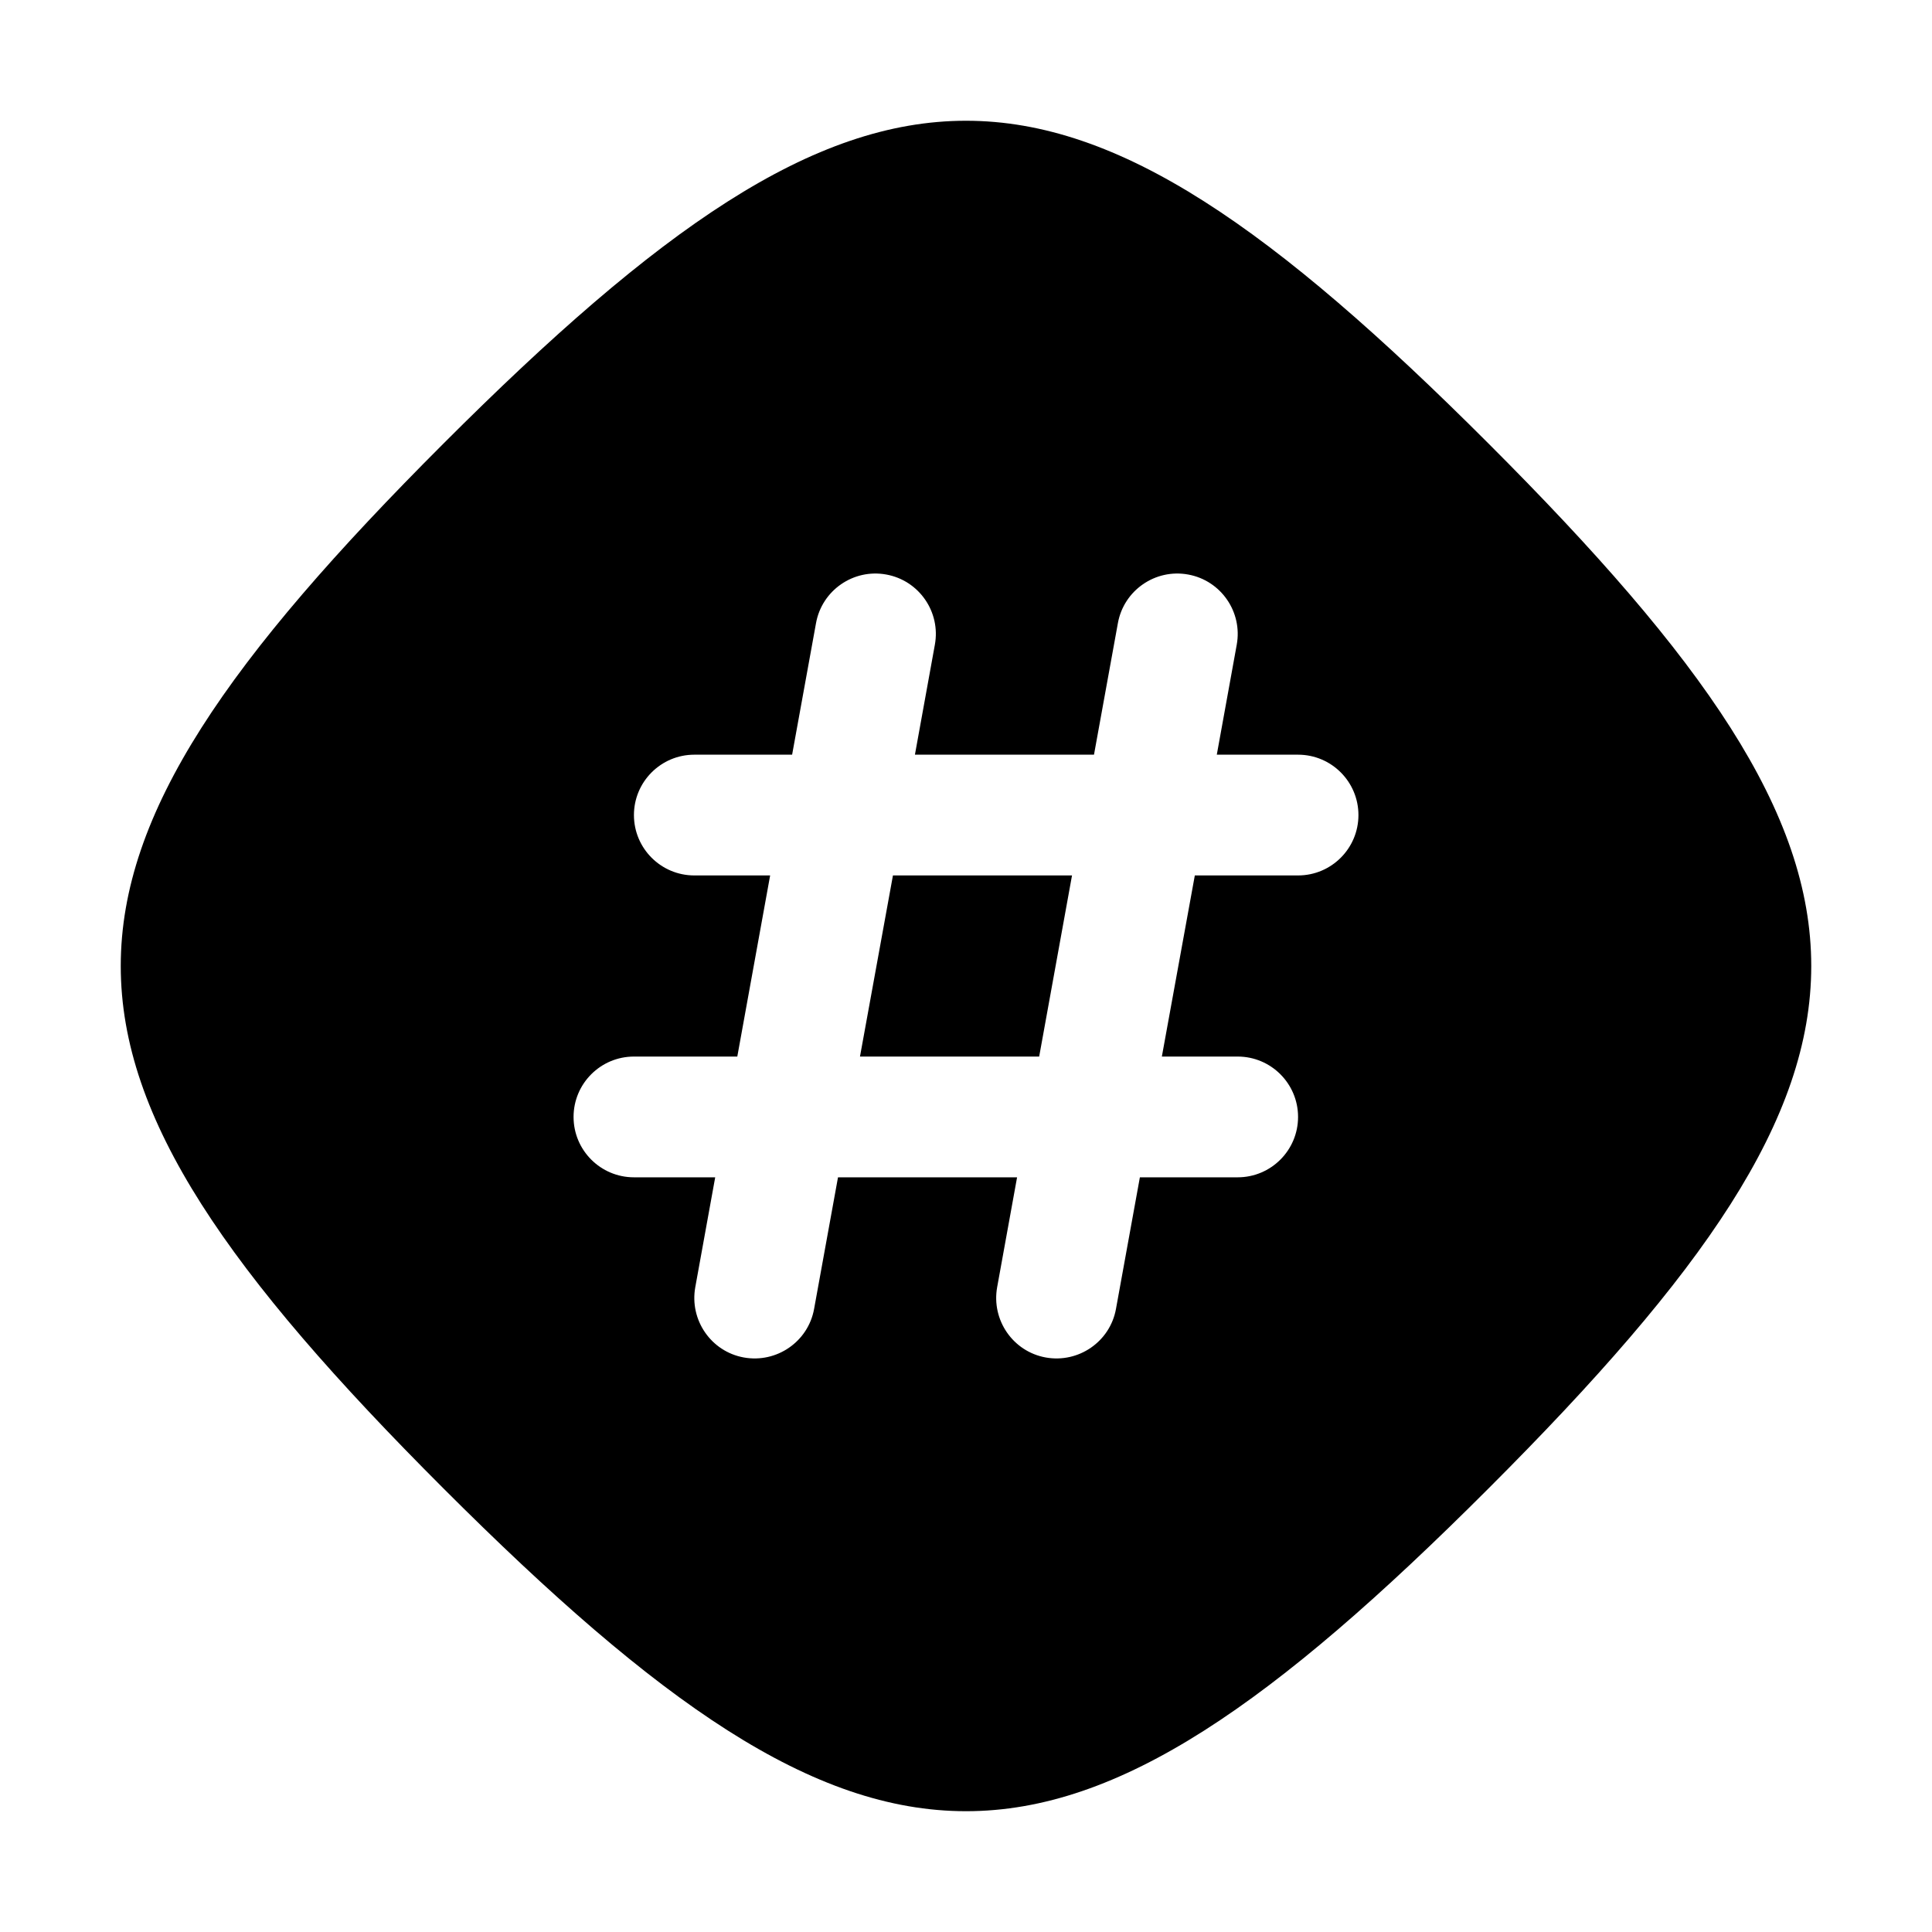
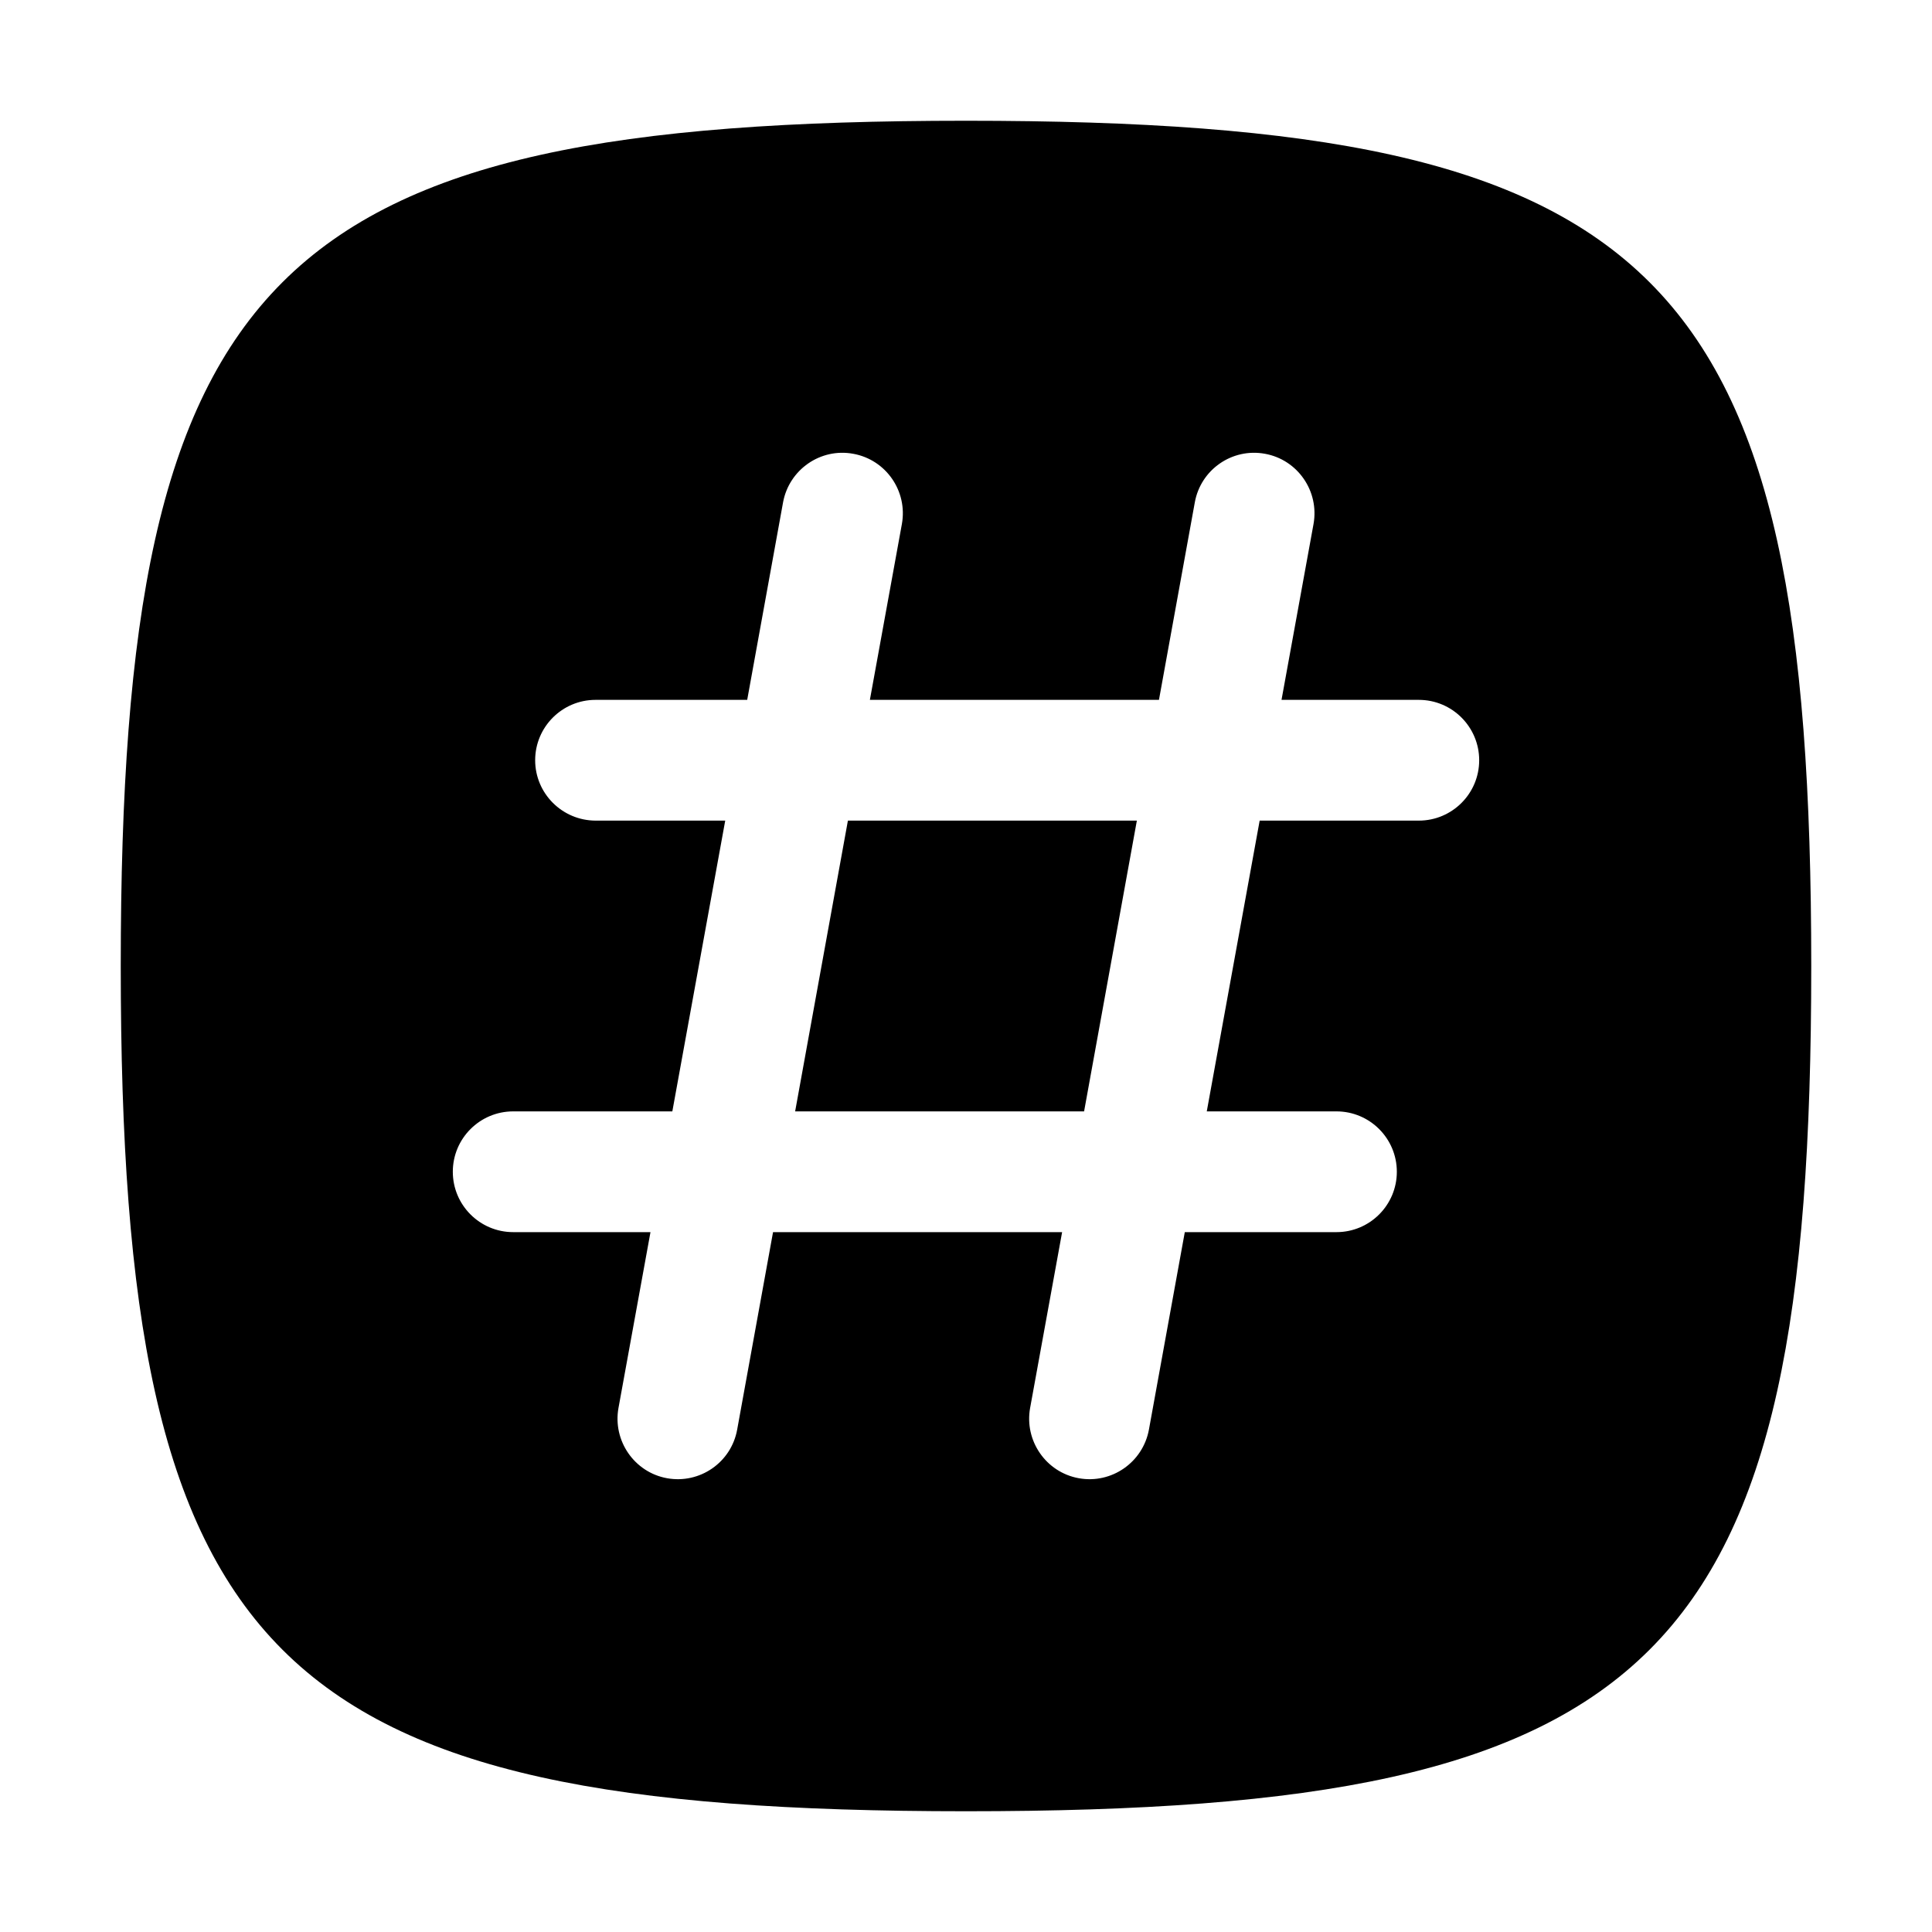
<svg xmlns="http://www.w3.org/2000/svg" width="16" height="16" viewBox="0 0 16 16" fill="none">
-   <path d="M8.878 7.25L8.606 8.75H7.122L7.395 7.25H8.878Z" fill="black" />
-   <path fill-rule="evenodd" clip-rule="evenodd" d="M3.673 3.673C7.236 0.109 8.764 0.109 12.327 3.673C15.891 7.236 15.891 8.764 12.327 12.327C8.764 15.891 7.236 15.89 3.673 12.327C0.109 8.764 0.109 7.236 3.673 3.673ZM9.84 4.758C9.568 4.708 9.307 4.889 9.258 5.16L9.06 6.25H7.577L7.742 5.34C7.792 5.068 7.611 4.807 7.34 4.758C7.068 4.708 6.807 4.889 6.758 5.16L6.56 6.25H5.75C5.474 6.25 5.25 6.474 5.25 6.75C5.25 7.026 5.474 7.25 5.75 7.25H6.378L6.106 8.75H5.25C4.974 8.75 4.75 8.974 4.75 9.25C4.75 9.526 4.974 9.75 5.25 9.75H5.923L5.758 10.66C5.709 10.932 5.889 11.193 6.16 11.242C6.432 11.291 6.693 11.111 6.742 10.84L6.94 9.75H8.423L8.258 10.66C8.209 10.932 8.389 11.193 8.66 11.242C8.932 11.291 9.193 11.111 9.242 10.84L9.44 9.75H10.25C10.526 9.75 10.75 9.526 10.75 9.25C10.75 8.974 10.526 8.75 10.25 8.75H9.622L9.895 7.25H10.75C11.026 7.25 11.25 7.026 11.25 6.75C11.25 6.474 11.026 6.25 10.75 6.25H10.077L10.242 5.34C10.292 5.068 10.111 4.807 9.84 4.758Z" fill="black" />
+   <path d="M9.415 6.796L8.978 9.204H6.585L7.022 6.796H9.415Z" fill="black" />
+   <path fill-rule="evenodd" clip-rule="evenodd" d="M8 1C13.764 1 15 2.235 15 8C15 13.764 13.764 15 8 15C2.236 15 1 13.764 1 8C1 2.235 2.236 1 8 1ZM10.476 3.758C10.204 3.708 9.944 3.889 9.895 4.16L9.598 5.796H7.204L7.469 4.34C7.518 4.068 7.338 3.807 7.066 3.758C6.795 3.708 6.535 3.889 6.485 4.16L6.188 5.796H4.932C4.656 5.796 4.432 6.02 4.432 6.296C4.432 6.571 4.656 6.795 4.932 6.796H6.006L5.568 9.204H4.25C3.974 9.204 3.75 9.428 3.75 9.704C3.75 9.98 3.974 10.204 4.25 10.204H5.387L5.122 11.66C5.073 11.931 5.253 12.193 5.524 12.242C5.796 12.291 6.056 12.111 6.105 11.839L6.402 10.204H8.796L8.531 11.66C8.482 11.931 8.662 12.193 8.934 12.242C9.205 12.291 9.465 12.111 9.515 11.839L9.812 10.204H11.068C11.344 10.204 11.568 9.98 11.568 9.704C11.568 9.428 11.344 9.204 11.068 9.204H9.994L10.432 6.796H11.75C12.026 6.796 12.25 6.572 12.25 6.296C12.25 6.02 12.026 5.796 11.75 5.796H10.613L10.878 4.34C10.927 4.068 10.747 3.807 10.476 3.758Z" fill="black" />
</svg>
